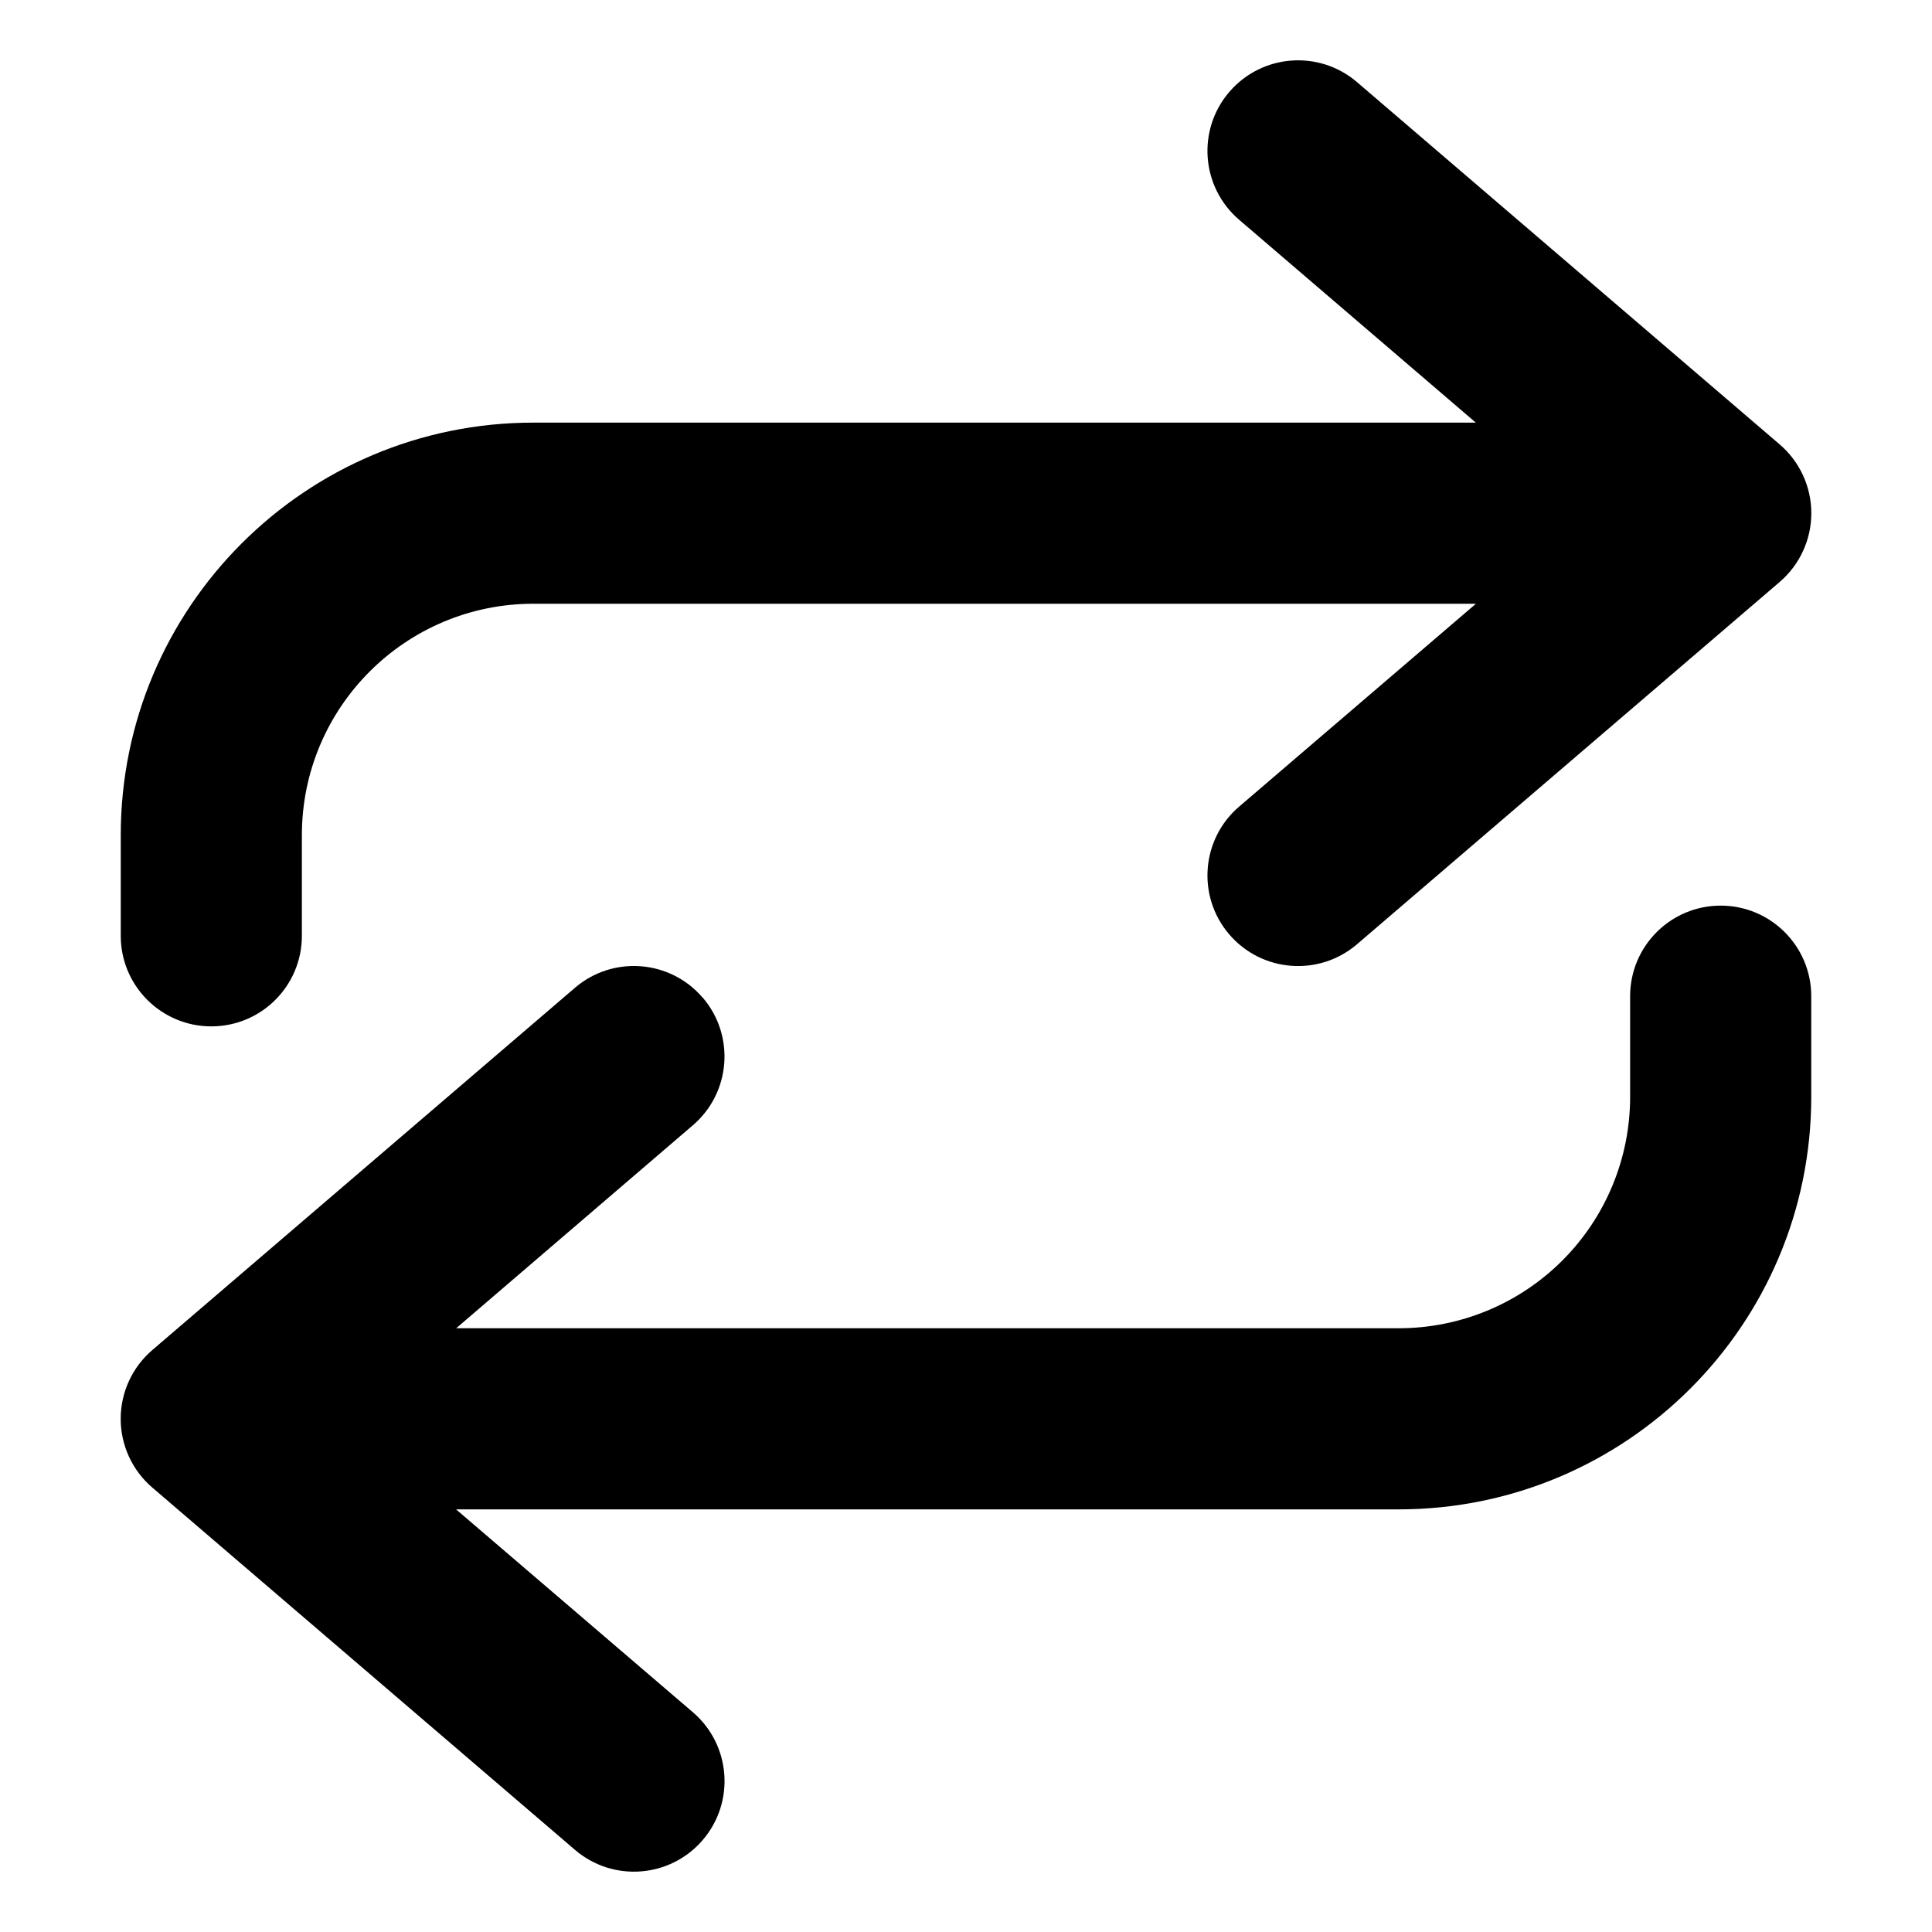
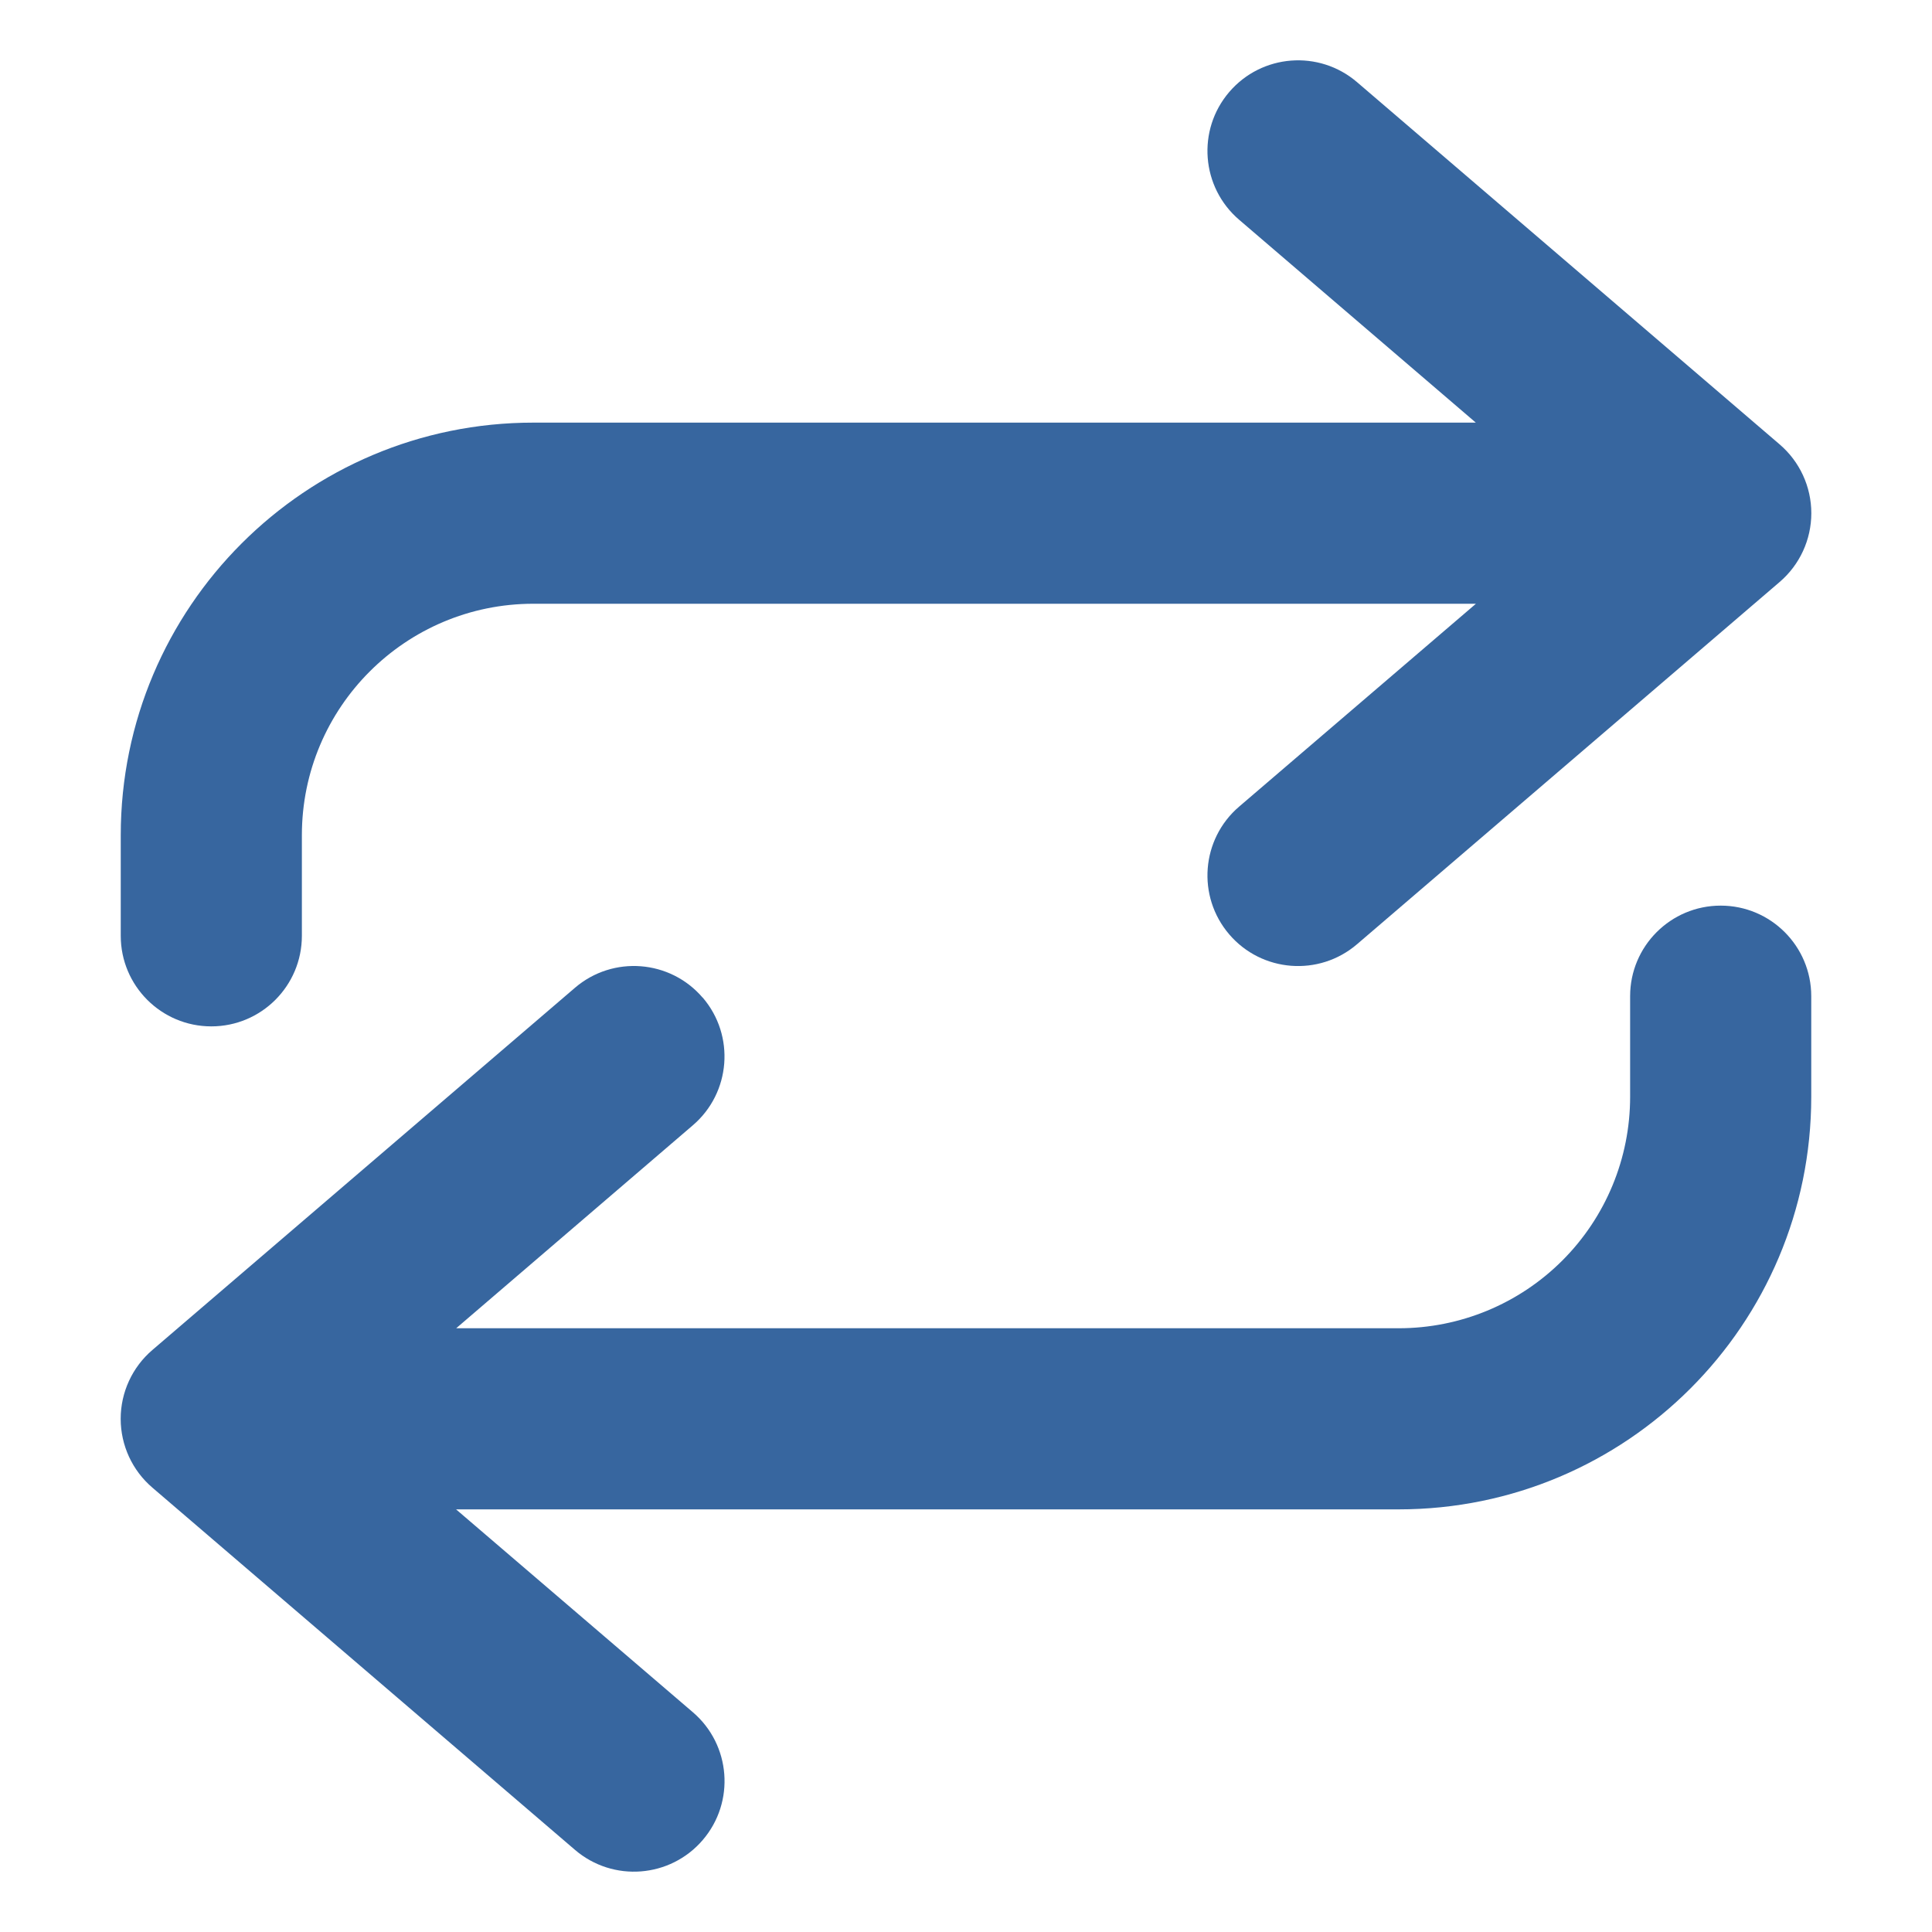
<svg xmlns="http://www.w3.org/2000/svg" width="800px" height="800px" viewBox="0 0 16 16" fill="none">
-   <g fill="#000000">
+   <g fill="#37669f">
    <path d="M11.238.68a.75.75 0 10-.976 1.14l1.96 1.68H4.418A3.417 3.417 0 001 6.917v.833a.75.75 0 001.5 0v-.833A1.917 1.917 0 014.417 5h7.806l-1.961 1.68a.75.75 0 00.976 1.14l3.5-3a.75.75 0 000-1.14l-3.5-3z" />
    <path d="M5.82 8.262a.75.75 0 01-.082 1.057L3.778 11h7.805A1.916 1.916 0 0013.5 9.083V8.25a.75.75 0 011.5 0v.833a3.417 3.417 0 01-3.417 3.417H3.777l1.961 1.68a.75.75 0 11-.976 1.14l-3.5-3a.75.75 0 010-1.14l3.5-3a.75.75 0 011.057.082z" />
  </g>
</svg>
